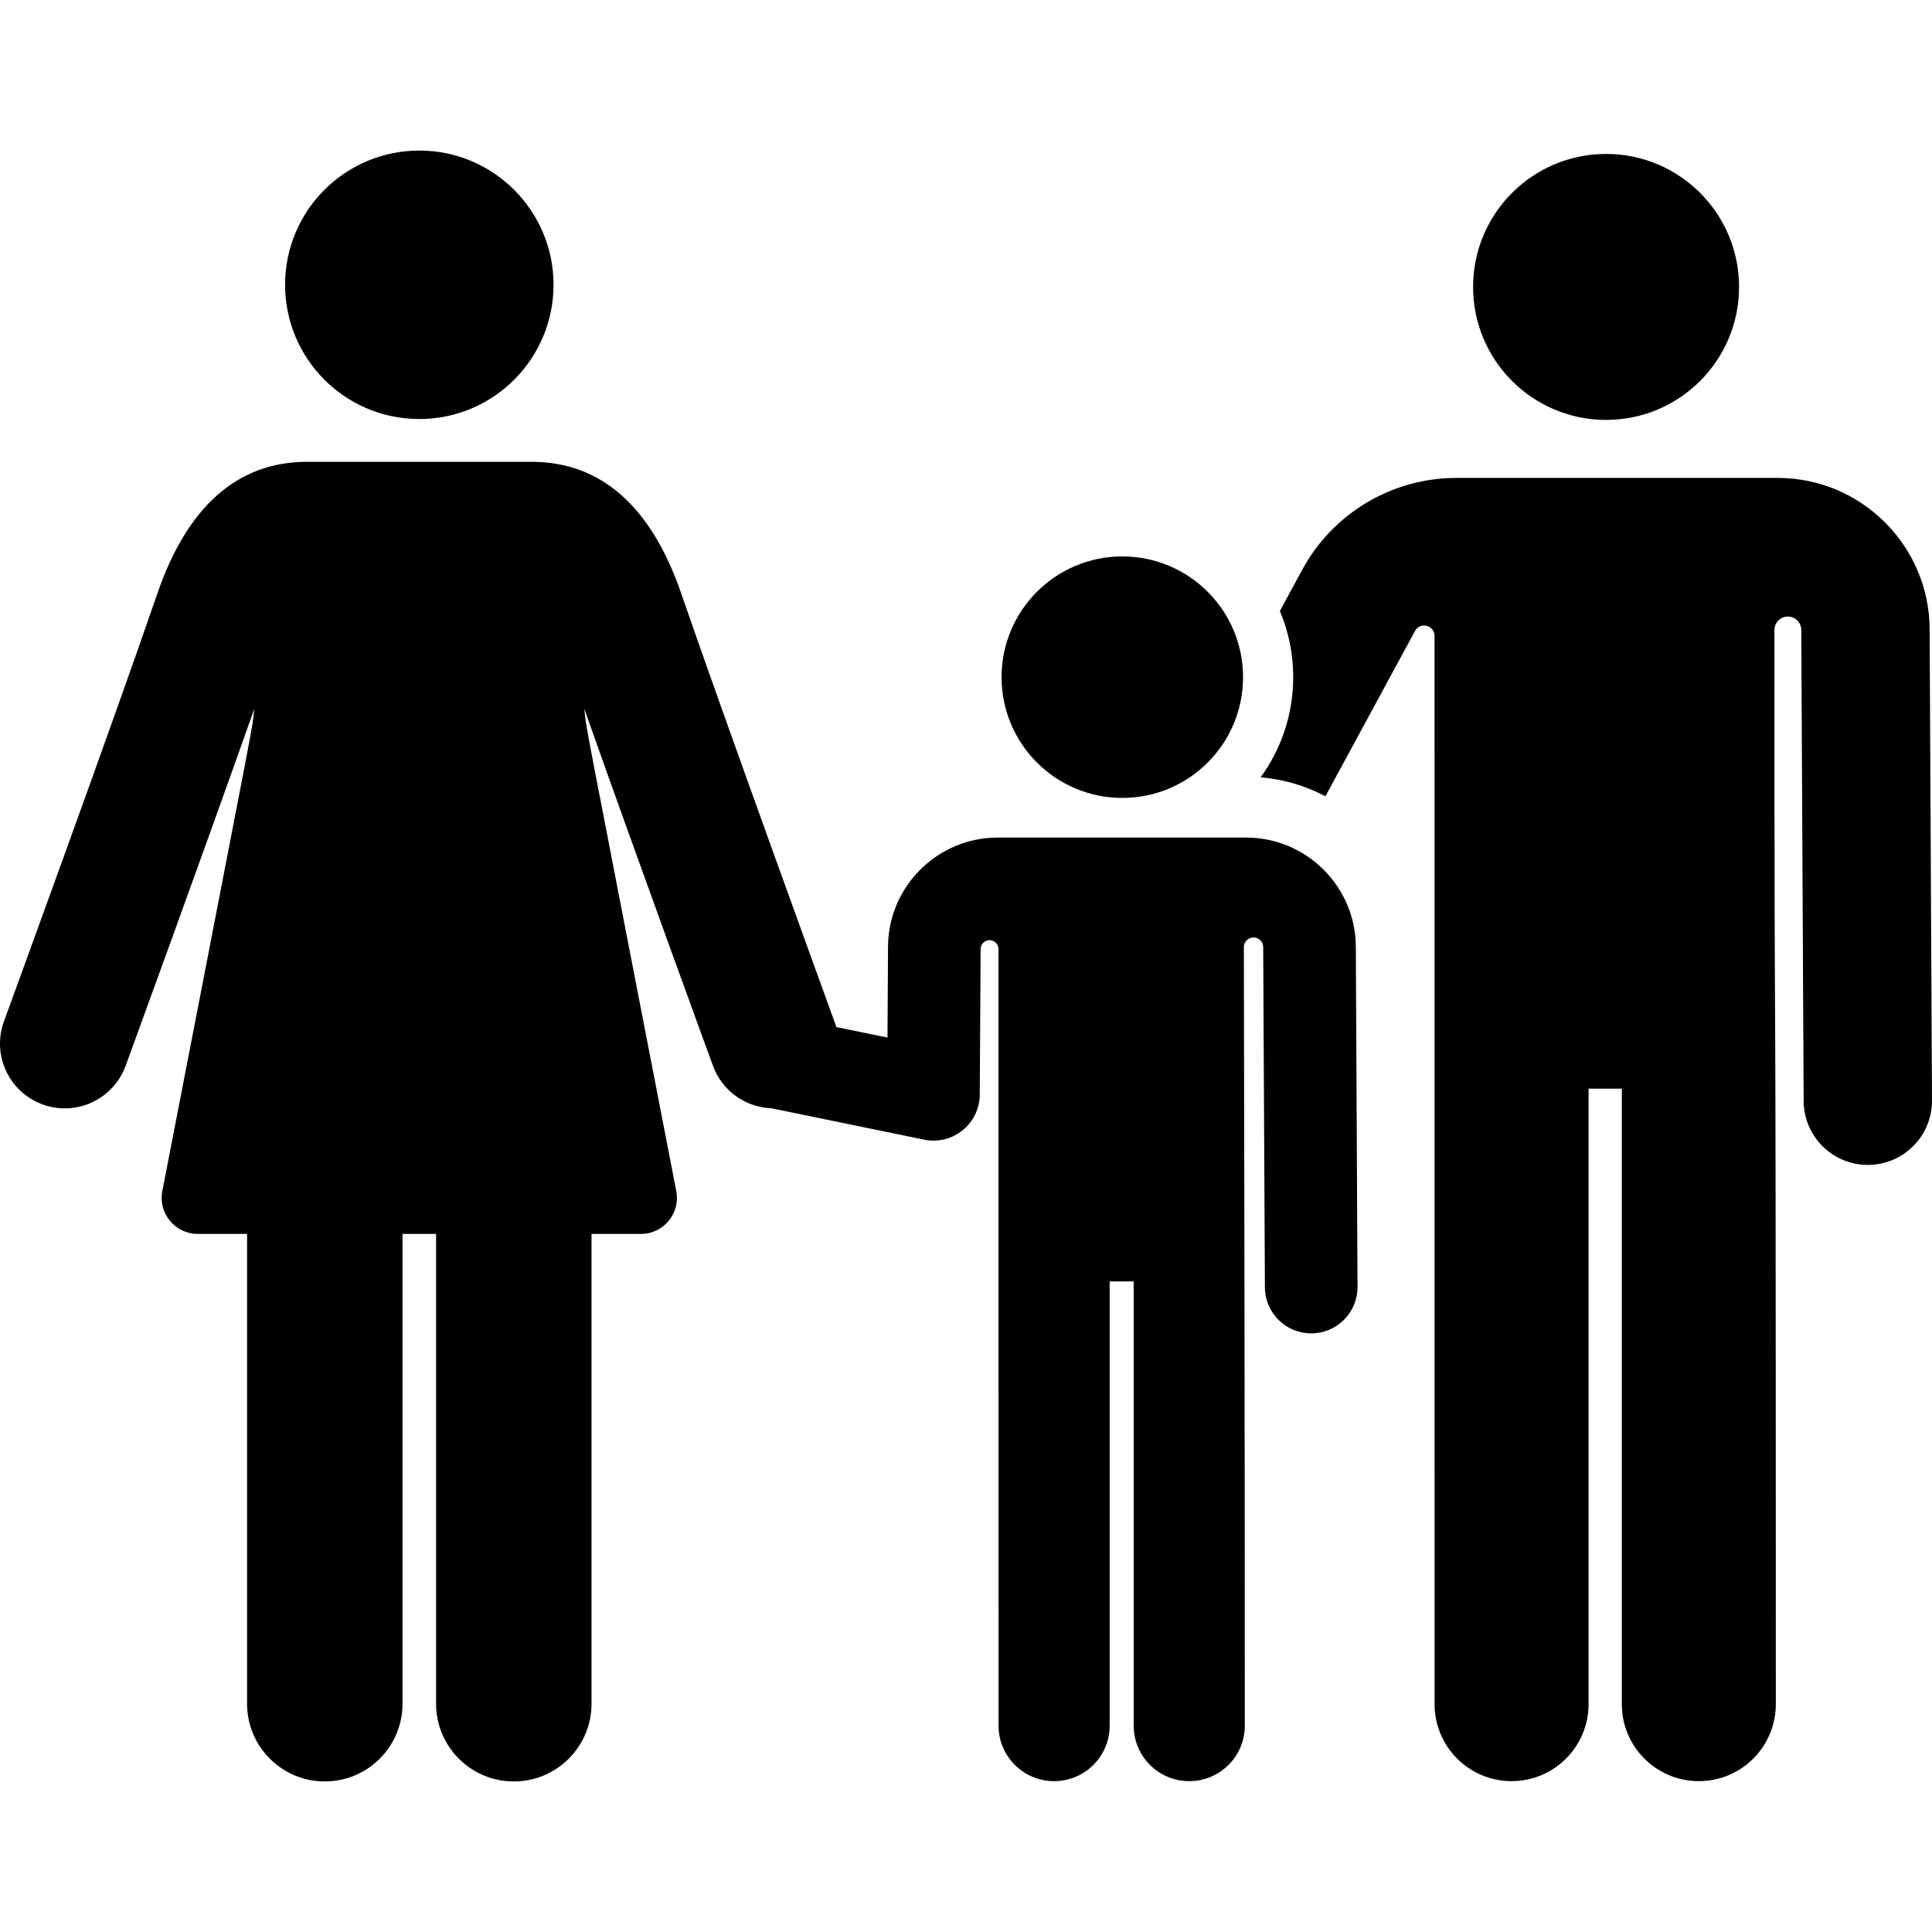
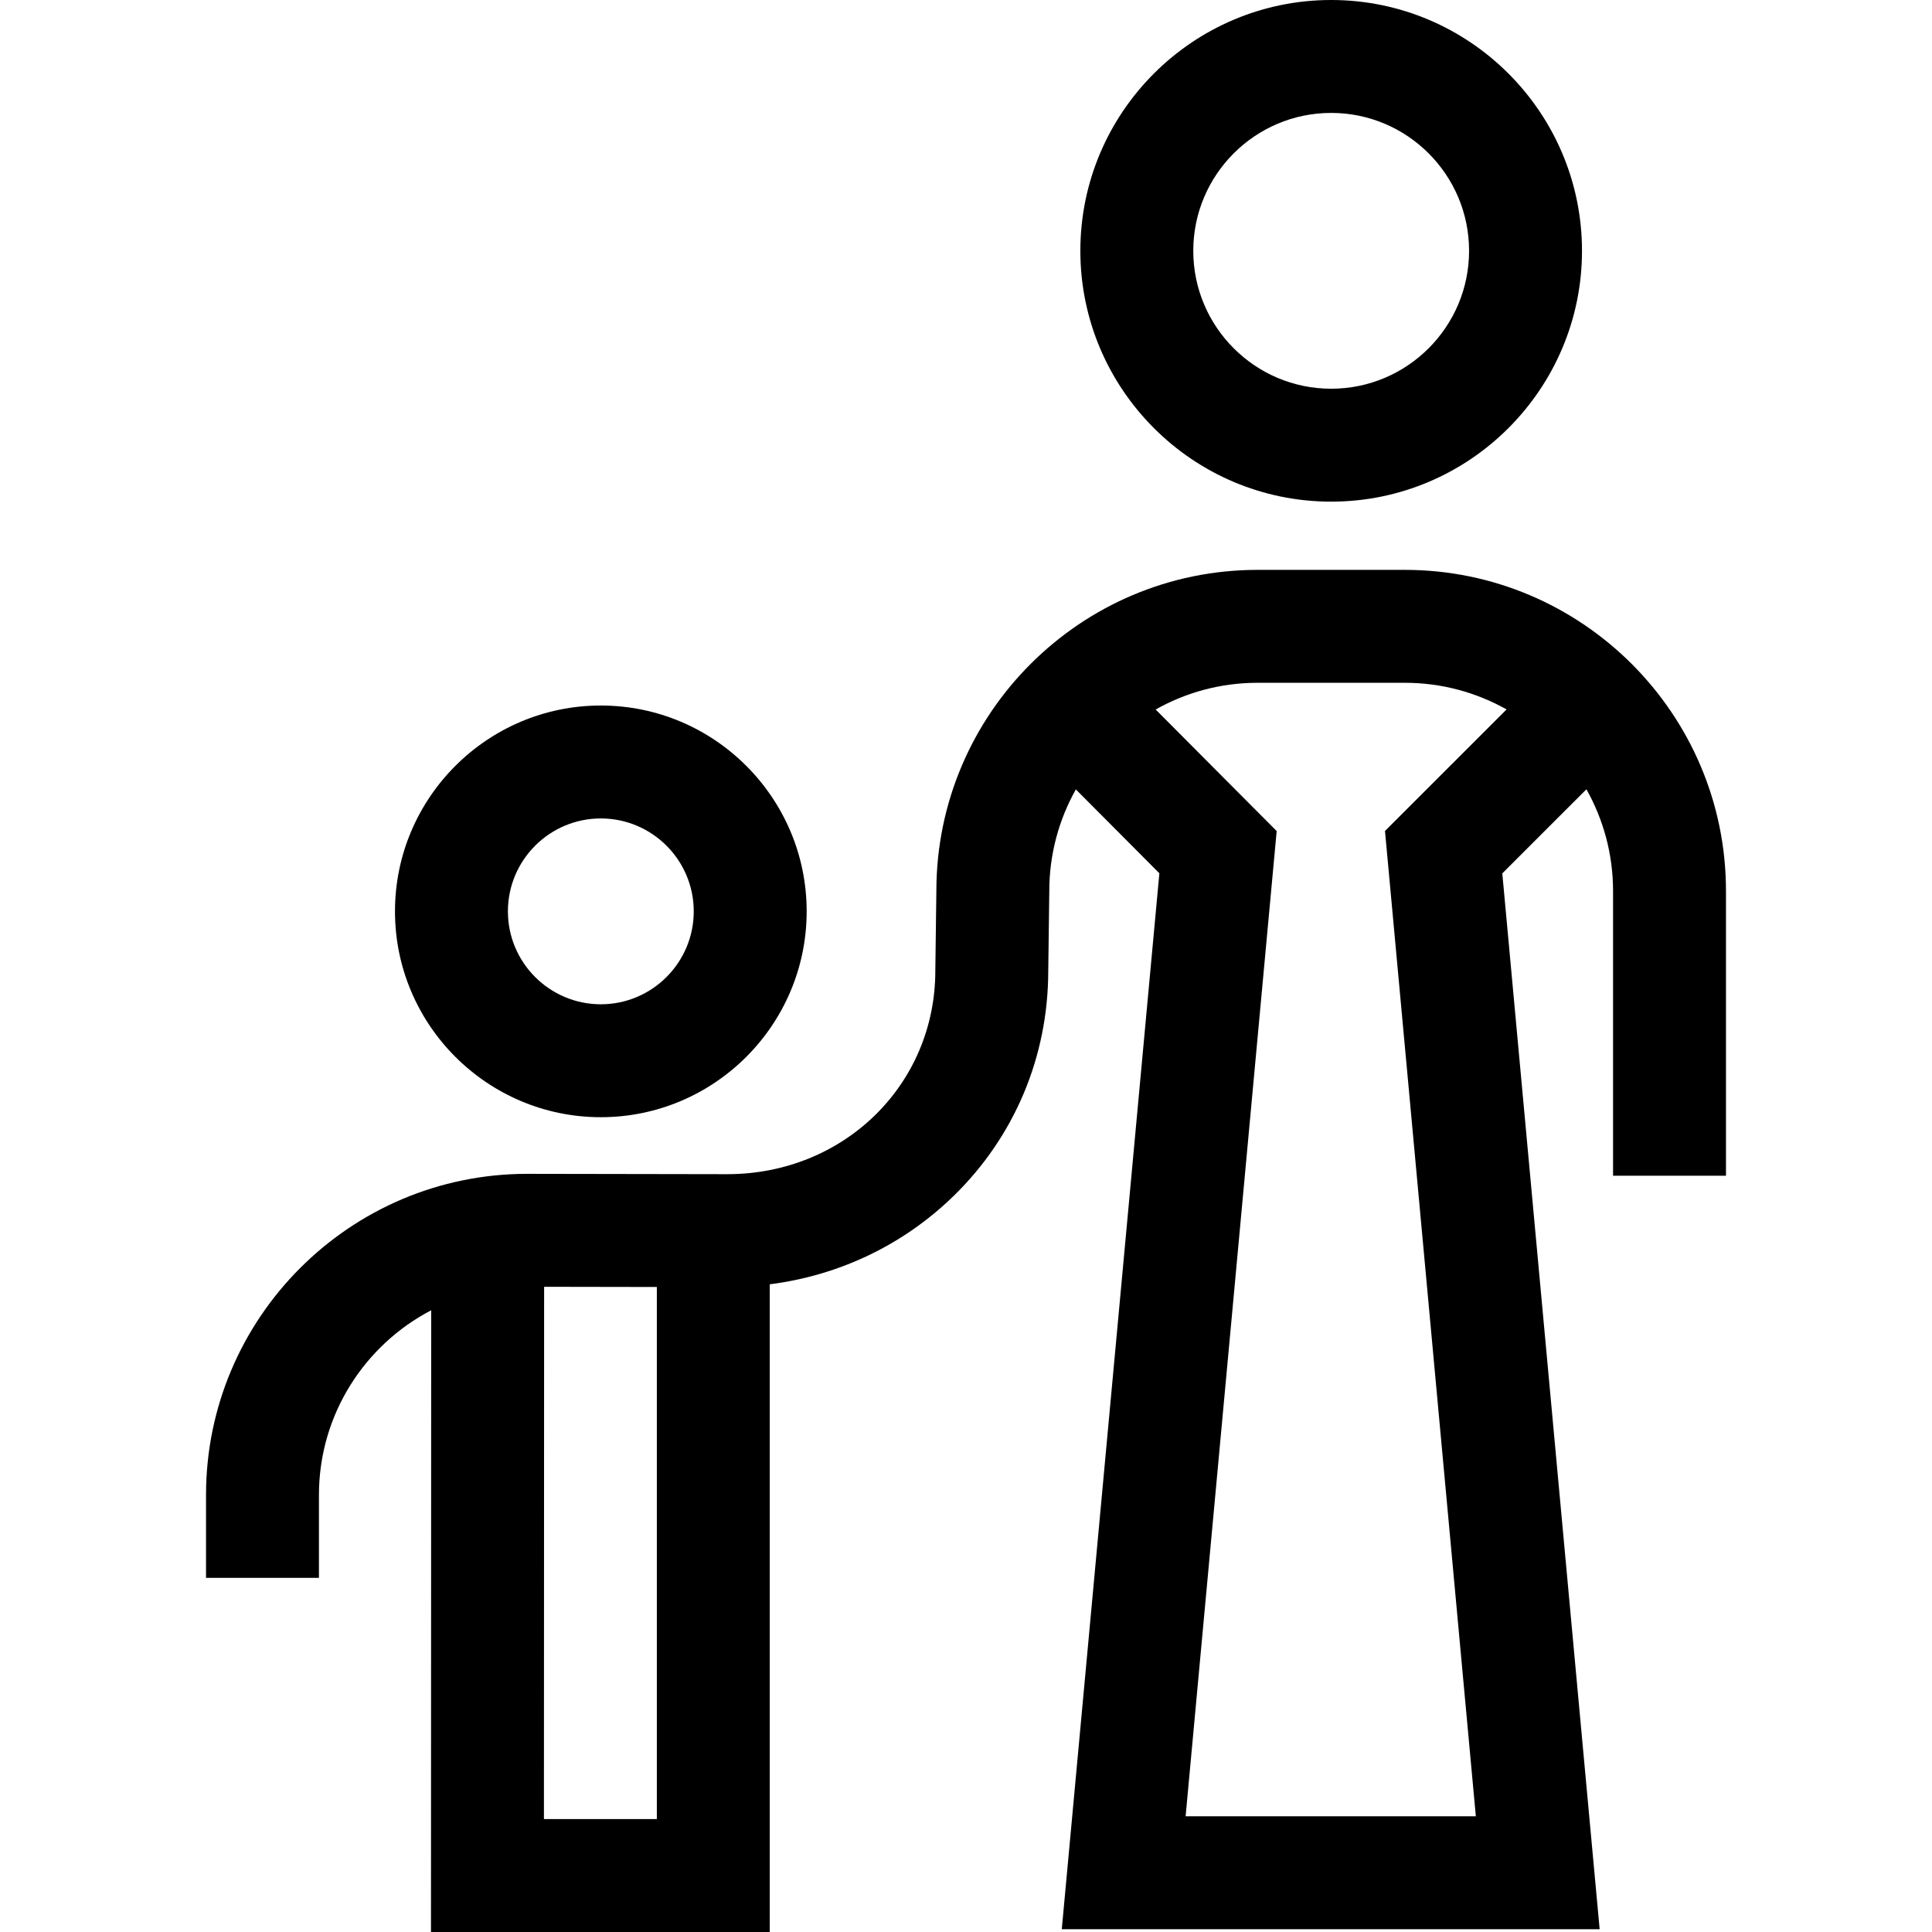
- <svg xmlns="http://www.w3.org/2000/svg" version="1.1" id="Layer_1" x="0px" y="0px" viewBox="0 0 511.999 511.999" style="enable-background:new 0 0 511.999 511.999;" xml:space="preserve">
+ <svg xmlns="http://www.w3.org/2000/svg" version="1.1" id="Capa_1" x="0px" y="0px" viewBox="0 0 511.999 511.999" style="enable-background:new 0 0 511.999 511.999;" xml:space="preserve">
  <g>
    <g>
-       <path d="M511.372,166.69c-0.111-22.079-18.163-40.041-40.243-40.041c-7.842,0-76.891,0-85.131,0    c-17.087,0-32.761,9.333-40.903,24.355l-5.914,10.912c2.274,5.396,3.534,11.321,3.534,17.534c0,9.91-3.208,19.081-8.629,26.546    c6.148,0.52,11.953,2.278,17.164,5.029l23.747-43.818c0.6-1.107,1.875-1.666,3.096-1.356c1.221,0.309,2.076,1.408,2.076,2.667    l0.007,283.097c0,11.27,9.136,20.406,20.406,20.406c11.27,0,20.406-9.136,20.406-20.406V288.507h8.81v163.111    c0,11.27,9.136,20.406,20.406,20.406c11.27,0,20.406-9.136,20.406-20.406c0-263.519-0.362-123.922-0.37-284.664    c0-1.947,1.565-3.533,3.512-3.559c1.947-0.026,3.554,1.518,3.605,3.465l0.628,124.932c0.048,9.363,7.65,16.92,17.003,16.92    c0.029,0,0.059,0,0.088,0c9.391-0.047,16.967-7.699,16.92-17.091L511.372,166.69z" />
+       <path d="M159.225,186.971c-30.079,0-54.549,24.471-54.549,54.549c0,30.079,24.471,54.549,54.549,54.549    c30.078,0,54.549-24.471,54.549-54.549S189.303,186.971,159.225,186.971z M159.225,266.144c-13.578,0-24.624-11.046-24.624-24.624    c0-13.578,11.046-24.624,24.624-24.624c13.578,0,24.624,11.046,24.624,24.624C183.849,255.098,172.803,266.144,159.225,266.144z" />
    </g>
  </g>
  <g>
    <g>
-       <path d="M359.307,250.866c-0.08-15.934-13.11-28.898-29.044-28.898h-65.886c-15.934,0-28.963,12.964-29.043,28.897    c-0.024,4.959-0.001,0.737-0.14,24.102l-13.532-2.781c0,0-30.282-83.345-41.12-114.881c-7.963-23.173-21.316-34.922-39.687-34.922    c-25.473,0-33.446,0-59.47,0c-18.37,0-31.723,11.749-39.687,34.922C29.357,193.219,1.33,269.897,1.049,270.668    c-3.256,8.902,1.323,18.758,10.226,22.014c8.905,3.255,18.761-1.326,22.014-10.226c0.238-0.653,20.365-55.717,34.11-94.633    c-0.923,7.541,1.99-8.33-24.38,127.817c-1.143,5.904,3.408,11.359,9.361,11.359c3.693,0,8.139,0,13.097,0v124.505    c0,11.375,9.221,20.597,20.597,20.597s20.597-9.221,20.597-20.597V326.999c2.961,0,5.932,0,8.894,0v124.505    c0,11.375,9.221,20.597,20.597,20.597s20.597-9.221,20.597-20.597V326.999c4.959,0,9.406,0,13.097,0    c5.985,0,10.504-5.463,9.361-11.359c-26.372-136.161-23.457-120.274-24.38-127.816c13.747,38.916,33.872,93.979,34.111,94.632    c2.467,6.747,8.726,10.998,15.488,11.25c13.752,2.826,23.842,4.899,40.469,8.316c7.581,1.557,14.697-4.214,14.742-11.949    c0,0,0.204-34.47,0.228-38.56c0.007-1.307,1.069-2.362,2.375-2.359c1.306,0.003,2.363,1.063,2.363,2.37    c0.001,33.078,0.006,192.015,0.006,205.775c0,8.134,6.594,14.726,14.728,14.726c8.134,0,14.728-6.594,14.728-14.726    c0-14.572,0-102.909,0-117.717h6.359c0,14.809,0,103.145,0,117.717c0,8.134,6.594,14.726,14.728,14.726    s14.728-6.594,14.728-14.726c0-84.649-0.208-184.187-0.257-206.291c-0.003-1.414,1.14-2.564,2.554-2.569s2.566,1.135,2.573,2.55    l0.452,90.162c0.034,6.758,5.521,12.211,12.271,12.211c0.021,0,0.042-0.001,0.063-0.001c6.761-0.033,12.216-5.529,12.209-12.286    c0-0.017,0.002-0.033,0.002-0.049C359.665,322.288,359.391,267.713,359.307,250.866z" />
+       <path d="M352.774,0c-36.652,0-66.47,29.819-66.47,66.47c0,36.651,29.819,66.469,66.47,66.469c36.652,0,66.47-29.819,66.47-66.47    S389.426,0,352.774,0z M352.774,103.015c-20.151,0-36.545-16.395-36.545-36.545c0-20.15,16.395-36.545,36.545-36.545    c20.151,0,36.545,16.395,36.545,36.545C389.319,86.621,372.926,103.015,352.774,103.015z" />
    </g>
  </g>
  <g>
    <g>
-       <circle cx="425.626" cy="76.039" r="35.244" />
-     </g>
-   </g>
-   <g>
-     <g>
-       <circle cx="297.424" cy="179.456" r="31.999" />
-     </g>
-   </g>
-   <g>
-     <g>
-       <path d="M111.121,39.898c-19.647,0-35.573,15.923-35.573,35.573c0,19.569,15.855,35.573,35.573,35.573    c19.71,0,35.573-16.023,35.573-35.573C146.694,55.883,130.79,39.898,111.121,39.898z" />
+       <path d="M372.297,151.021h-39.046c-46.893,0-85.05,38.12-85.105,85.001l-0.274,21.021l-0.001,0.195    c0,30.242-24.238,53.932-55.156,53.932l-53.012-0.09c-46.927,0-85.105,38.178-85.105,85.106v21.967h29.925v-21.967    c0-21.262,12.095-39.74,29.748-48.951l-0.058,164.763h89.781V340.356c18.438-2.36,35.443-10.461,48.742-23.432    c16.136-15.739,25.032-36.892,25.06-59.579l0.274-21.021l0.001-0.195c0-9.774,2.566-18.956,7.041-26.927l22.132,22.228    l-25.861,279.827h142.539l-25.798-279.804l22.291-22.285c4.489,7.979,7.061,17.174,7.061,26.962v75.454h29.925v-75.454    C457.404,189.2,419.225,151.021,372.297,151.021z M174.069,482.076h-29.921v-0.001l0.049-141.061l29.872,0.051V482.076z     M367.037,220.215l24.075,261.115h-76.911l24.13-261.092l-32.073-32.212c7.986-4.5,17.192-7.08,26.993-7.08h39.046    c9.786,0,18.979,2.573,26.958,7.059L367.037,220.215z" />
    </g>
  </g>
  <g>
</g>
  <g>
</g>
  <g>
</g>
  <g>
</g>
  <g>
</g>
  <g>
</g>
  <g>
</g>
  <g>
</g>
  <g>
</g>
  <g>
</g>
  <g>
</g>
  <g>
</g>
  <g>
</g>
  <g>
</g>
  <g>
</g>
</svg>
